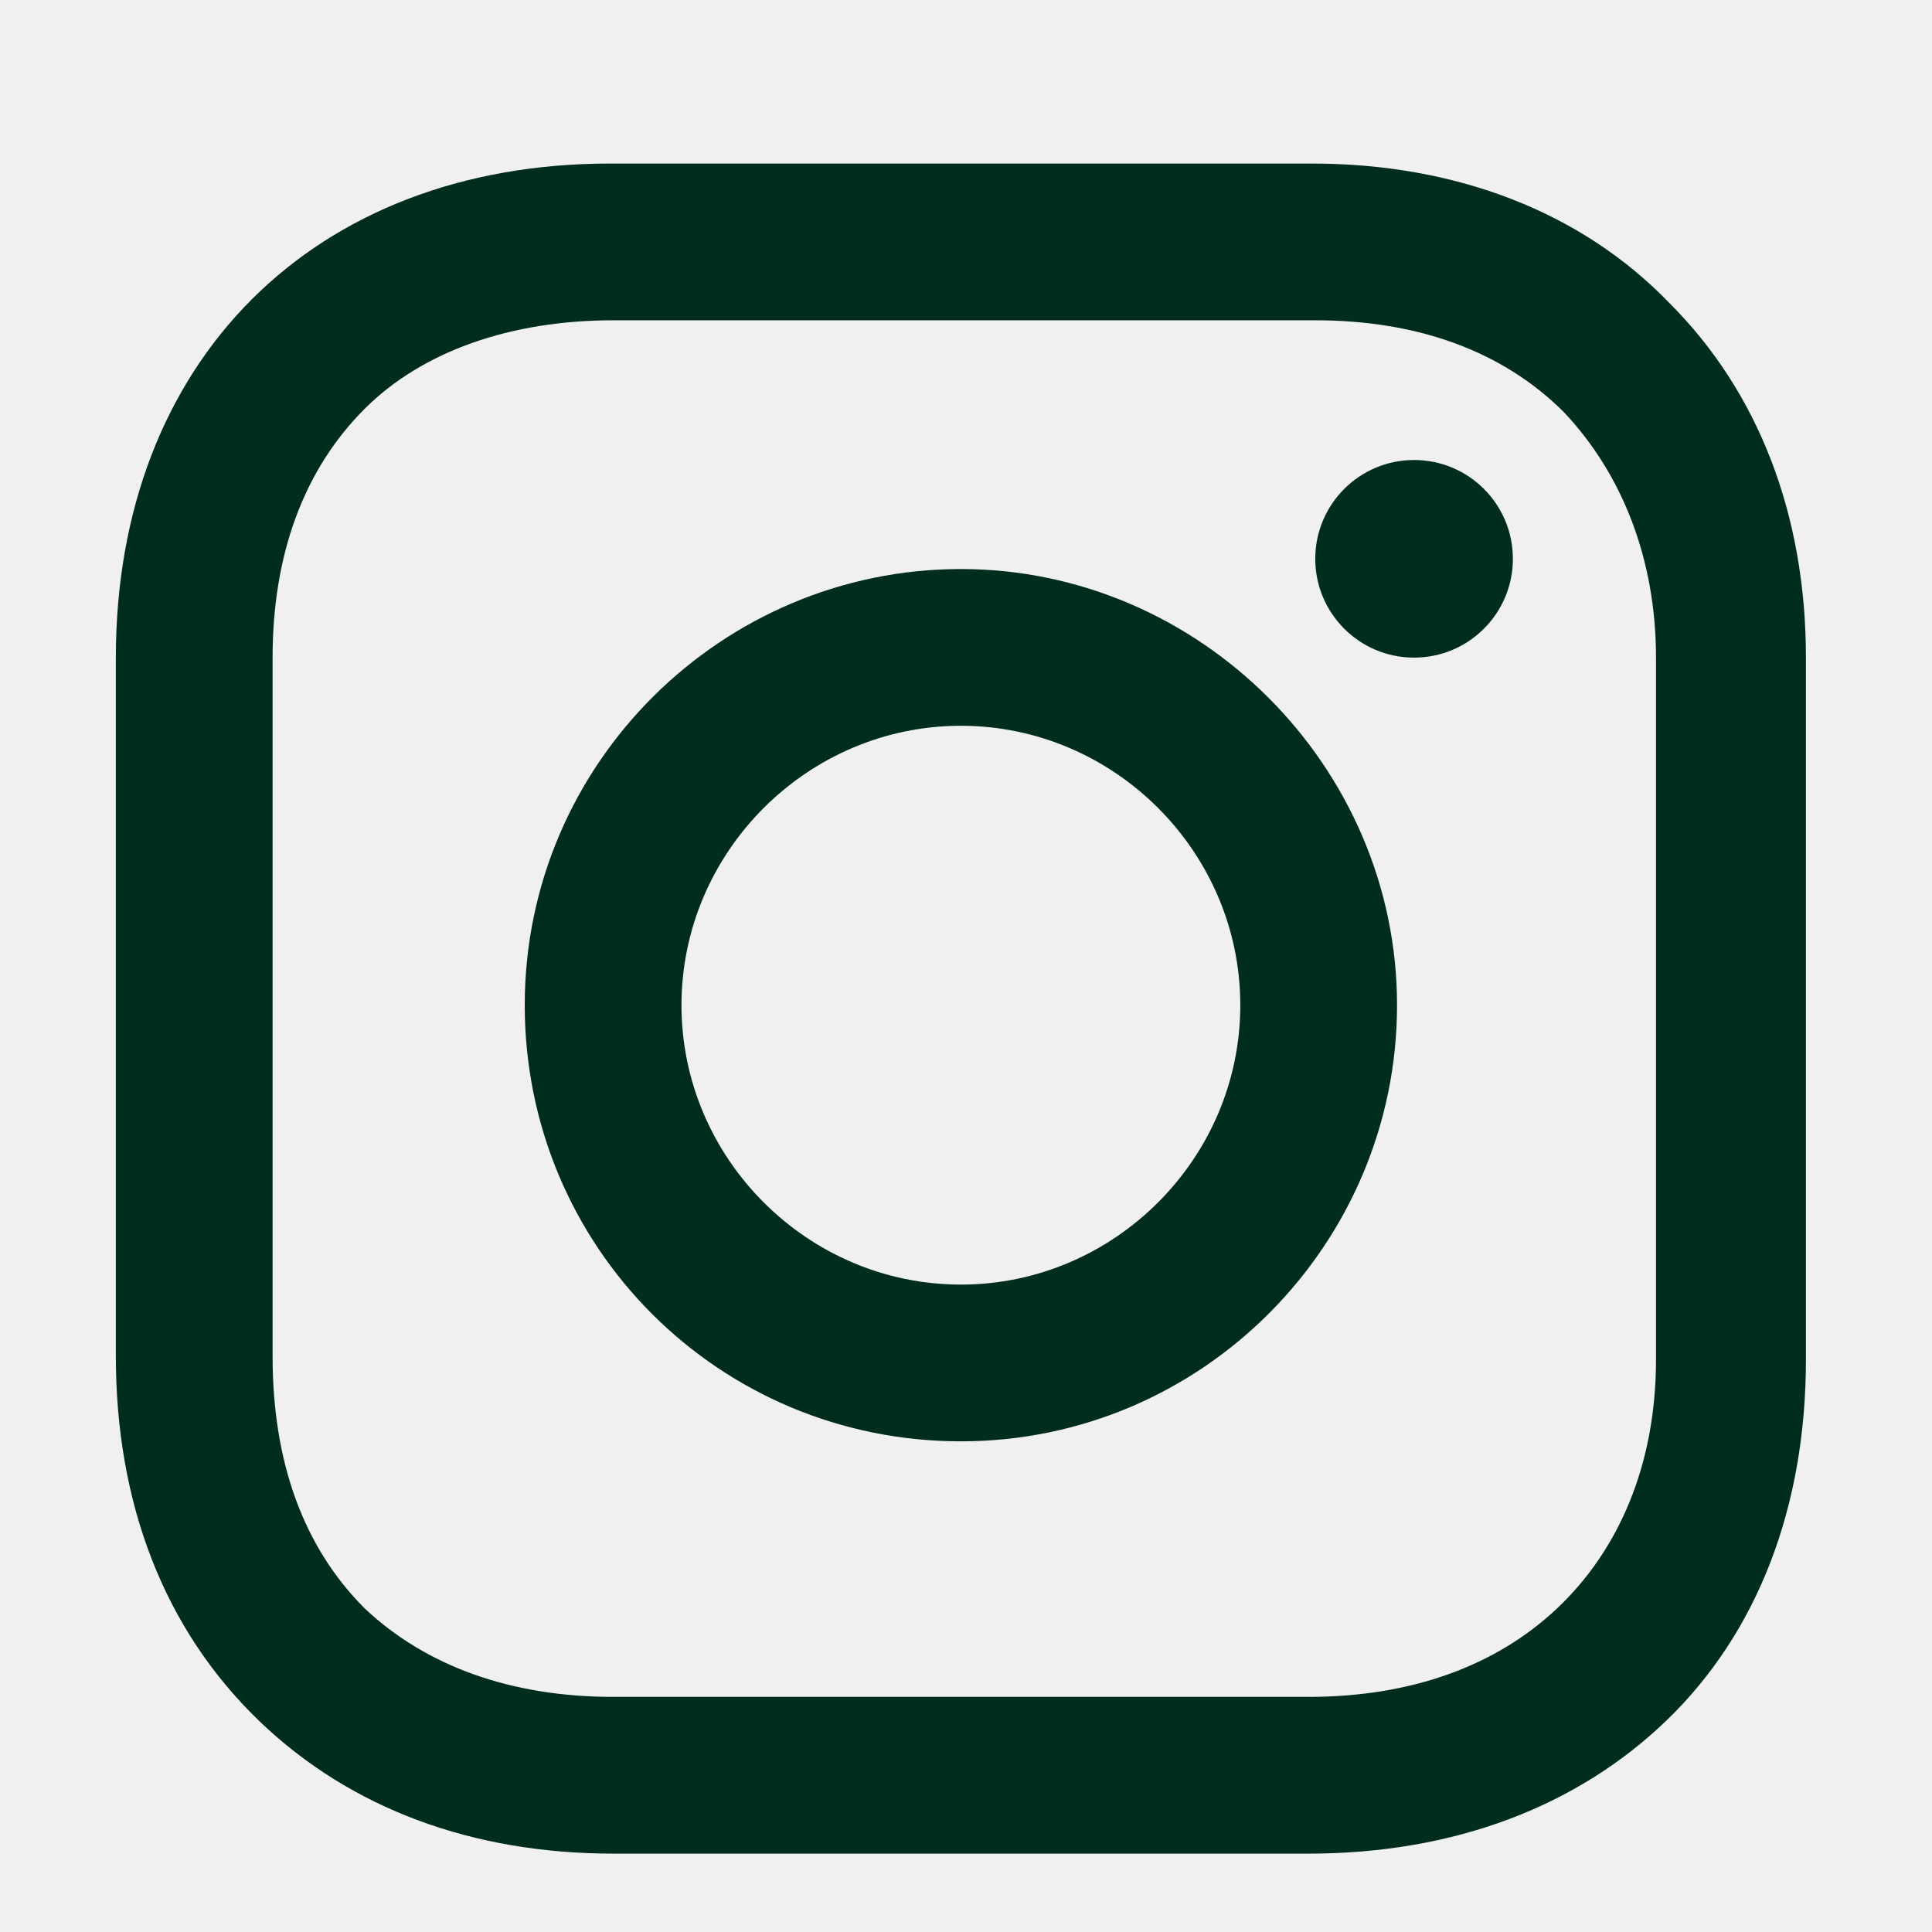
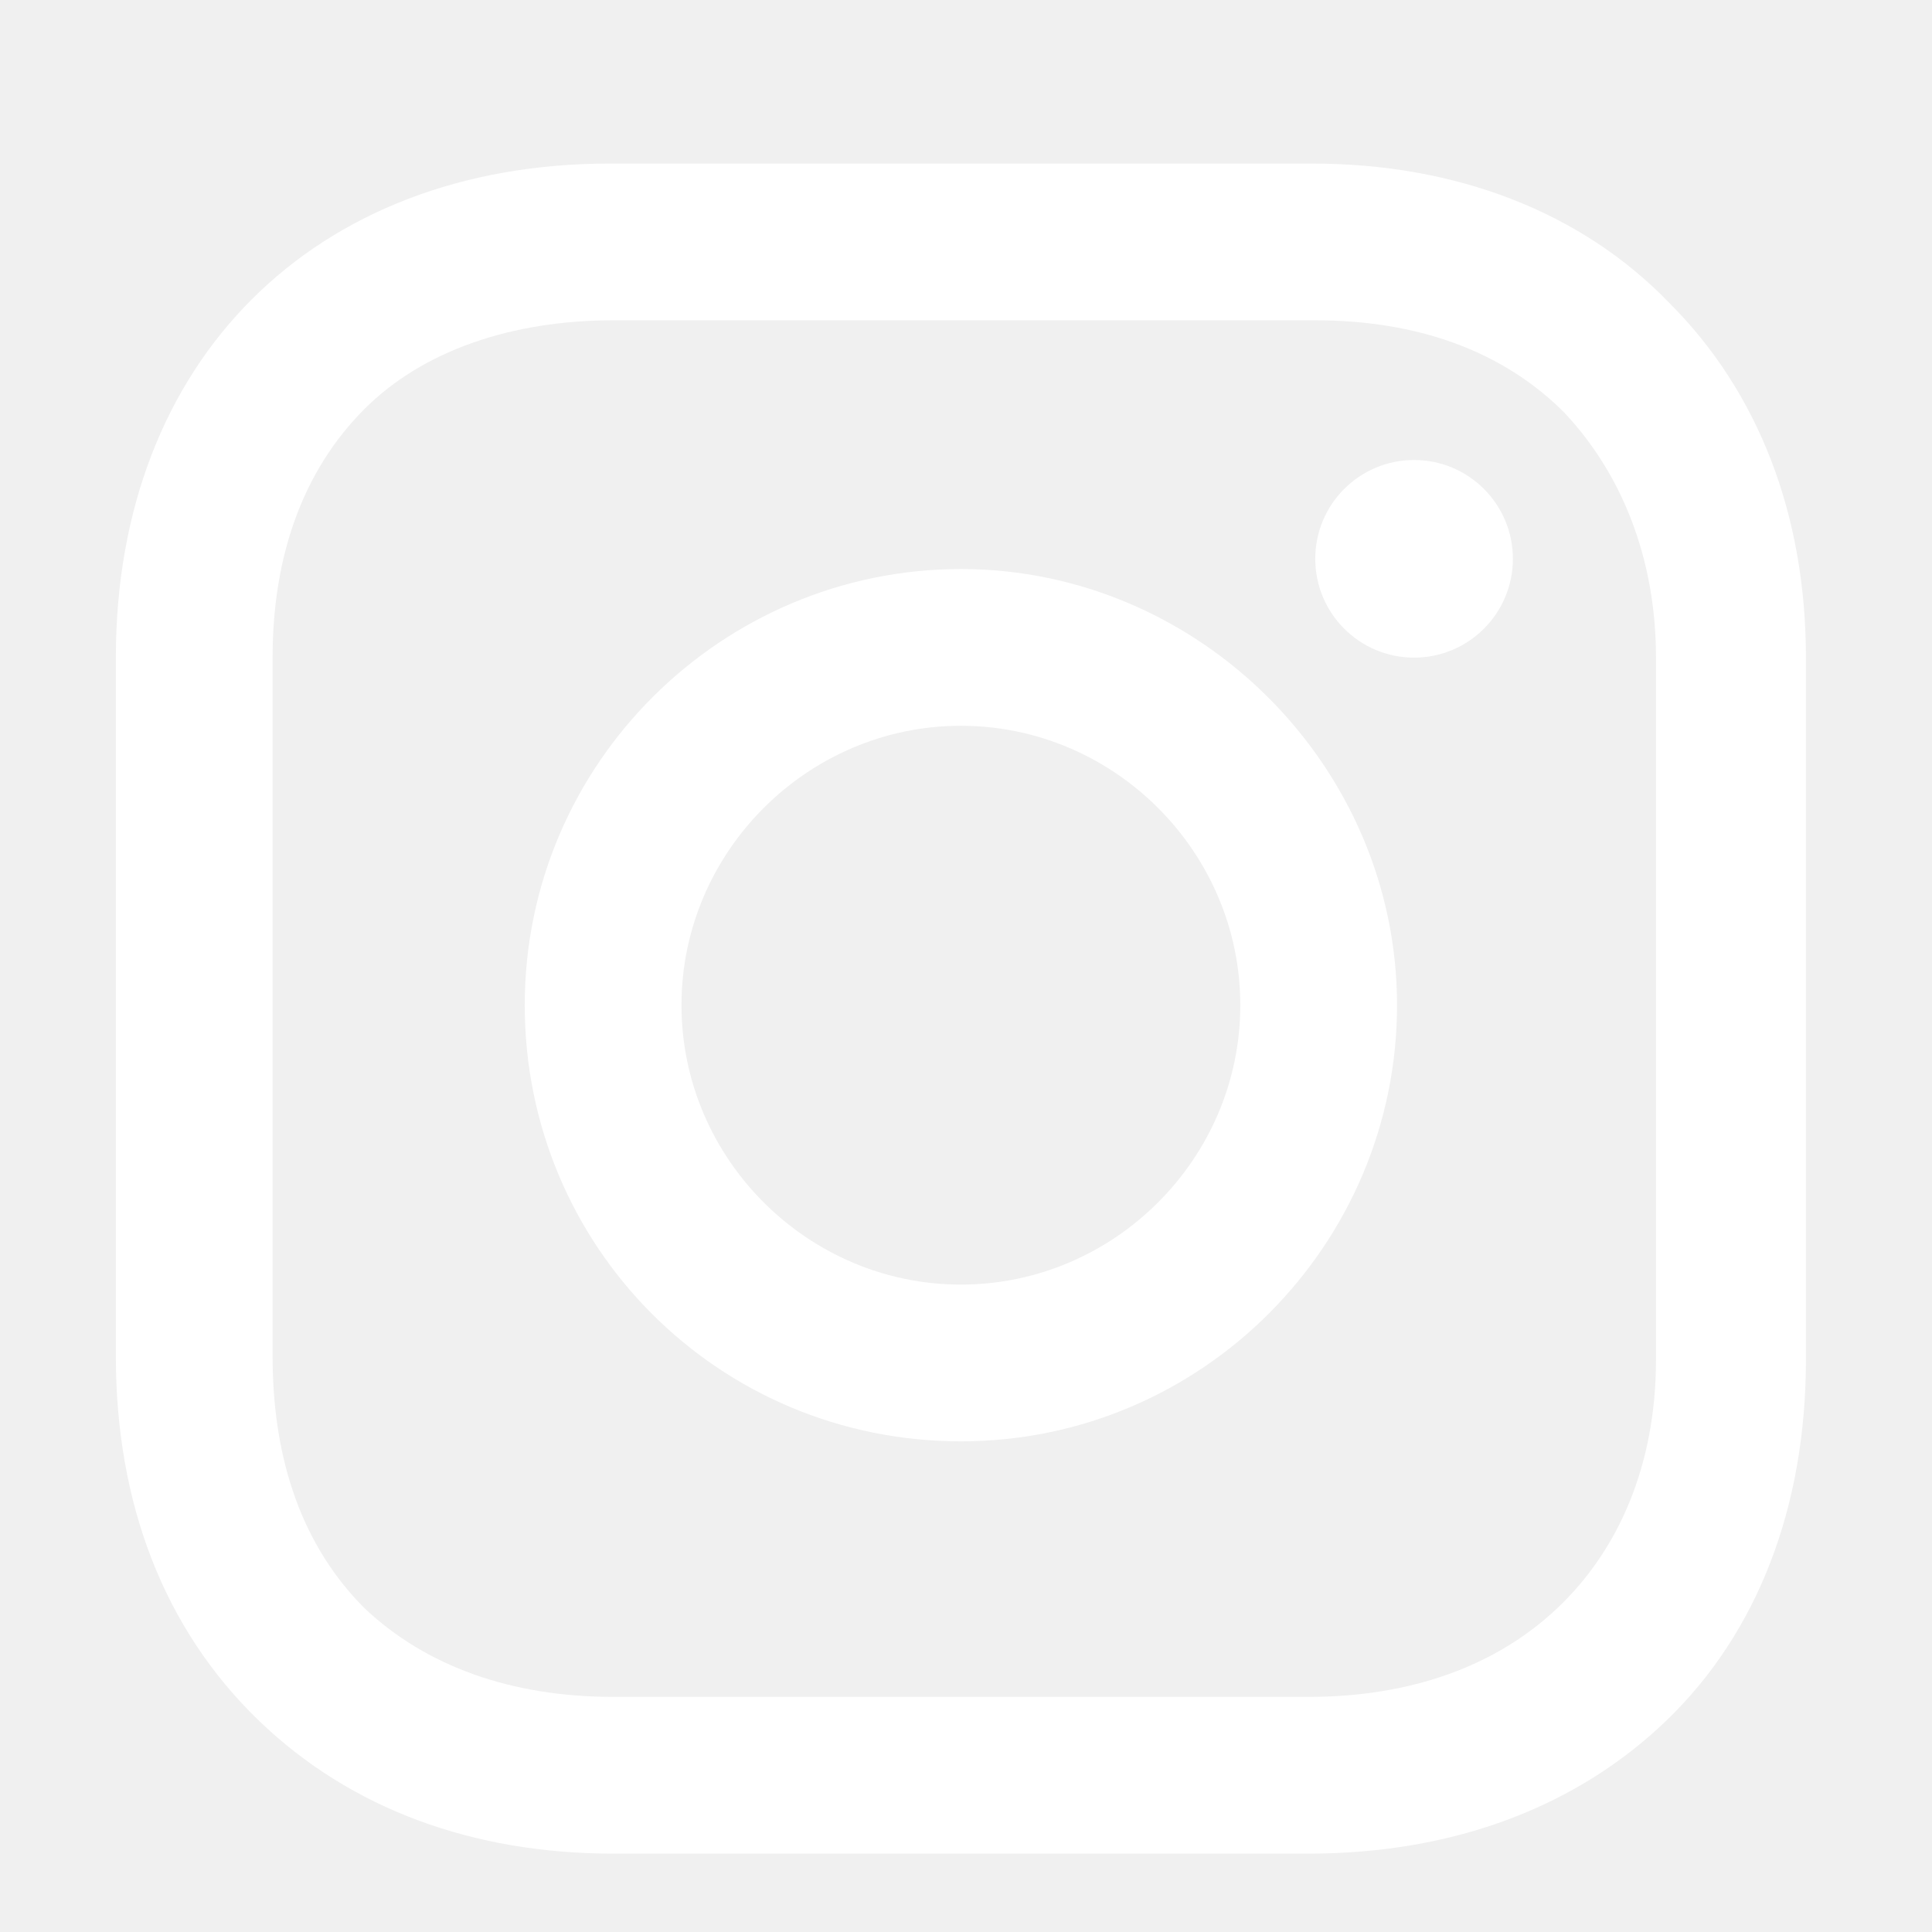
- <svg xmlns="http://www.w3.org/2000/svg" version="1.1" id="Layer_1" x="0px" y="0px" viewBox="0 0 56.7 56.7" enable-background="new 0 0 56.7 56.7" xml:space="preserve" style="fill: #012e1c;">
+ <svg xmlns="http://www.w3.org/2000/svg" version="1.1" id="Layer_1" x="0px" y="0px" viewBox="0 0 56.7 56.7" enable-background="new 0 0 56.7 56.7" xml:space="preserve" style="fill: white;">
  <g>
    <path d="M28.2,16.7c-7,0-12.8,5.7-12.8,12.8s5.7,12.8,12.8,12.8S41,36.5,41,29.5S35.2,16.7,28.2,16.7z M28.2,37.7   c-4.5,0-8.2-3.7-8.2-8.2s3.7-8.2,8.2-8.2s8.2,3.7,8.2,8.2S32.7,37.7,28.2,37.7z" />
    <circle cx="41.5" cy="16.4" r="2.9" />
    <path d="M49,8.9c-2.6-2.7-6.3-4.1-10.5-4.1H17.9c-8.7,0-14.5,5.8-14.5,14.5v20.5c0,4.3,1.4,8,4.2,10.7c2.7,2.6,6.3,3.9,10.4,3.9   h20.4c4.3,0,7.9-1.4,10.5-3.9c2.7-2.6,4.1-6.3,4.1-10.6V19.3C53,15.1,51.6,11.5,49,8.9z M48.6,39.9c0,3.1-1.1,5.6-2.9,7.3   s-4.3,2.6-7.3,2.6H18c-3,0-5.5-0.9-7.3-2.6C8.9,45.4,8,42.9,8,39.8V19.3c0-3,0.9-5.5,2.7-7.3c1.7-1.7,4.3-2.6,7.3-2.6h20.6   c3,0,5.5,0.9,7.3,2.7c1.7,1.8,2.7,4.3,2.7,7.2V39.9L48.6,39.9z" />
  </g>
</svg>
